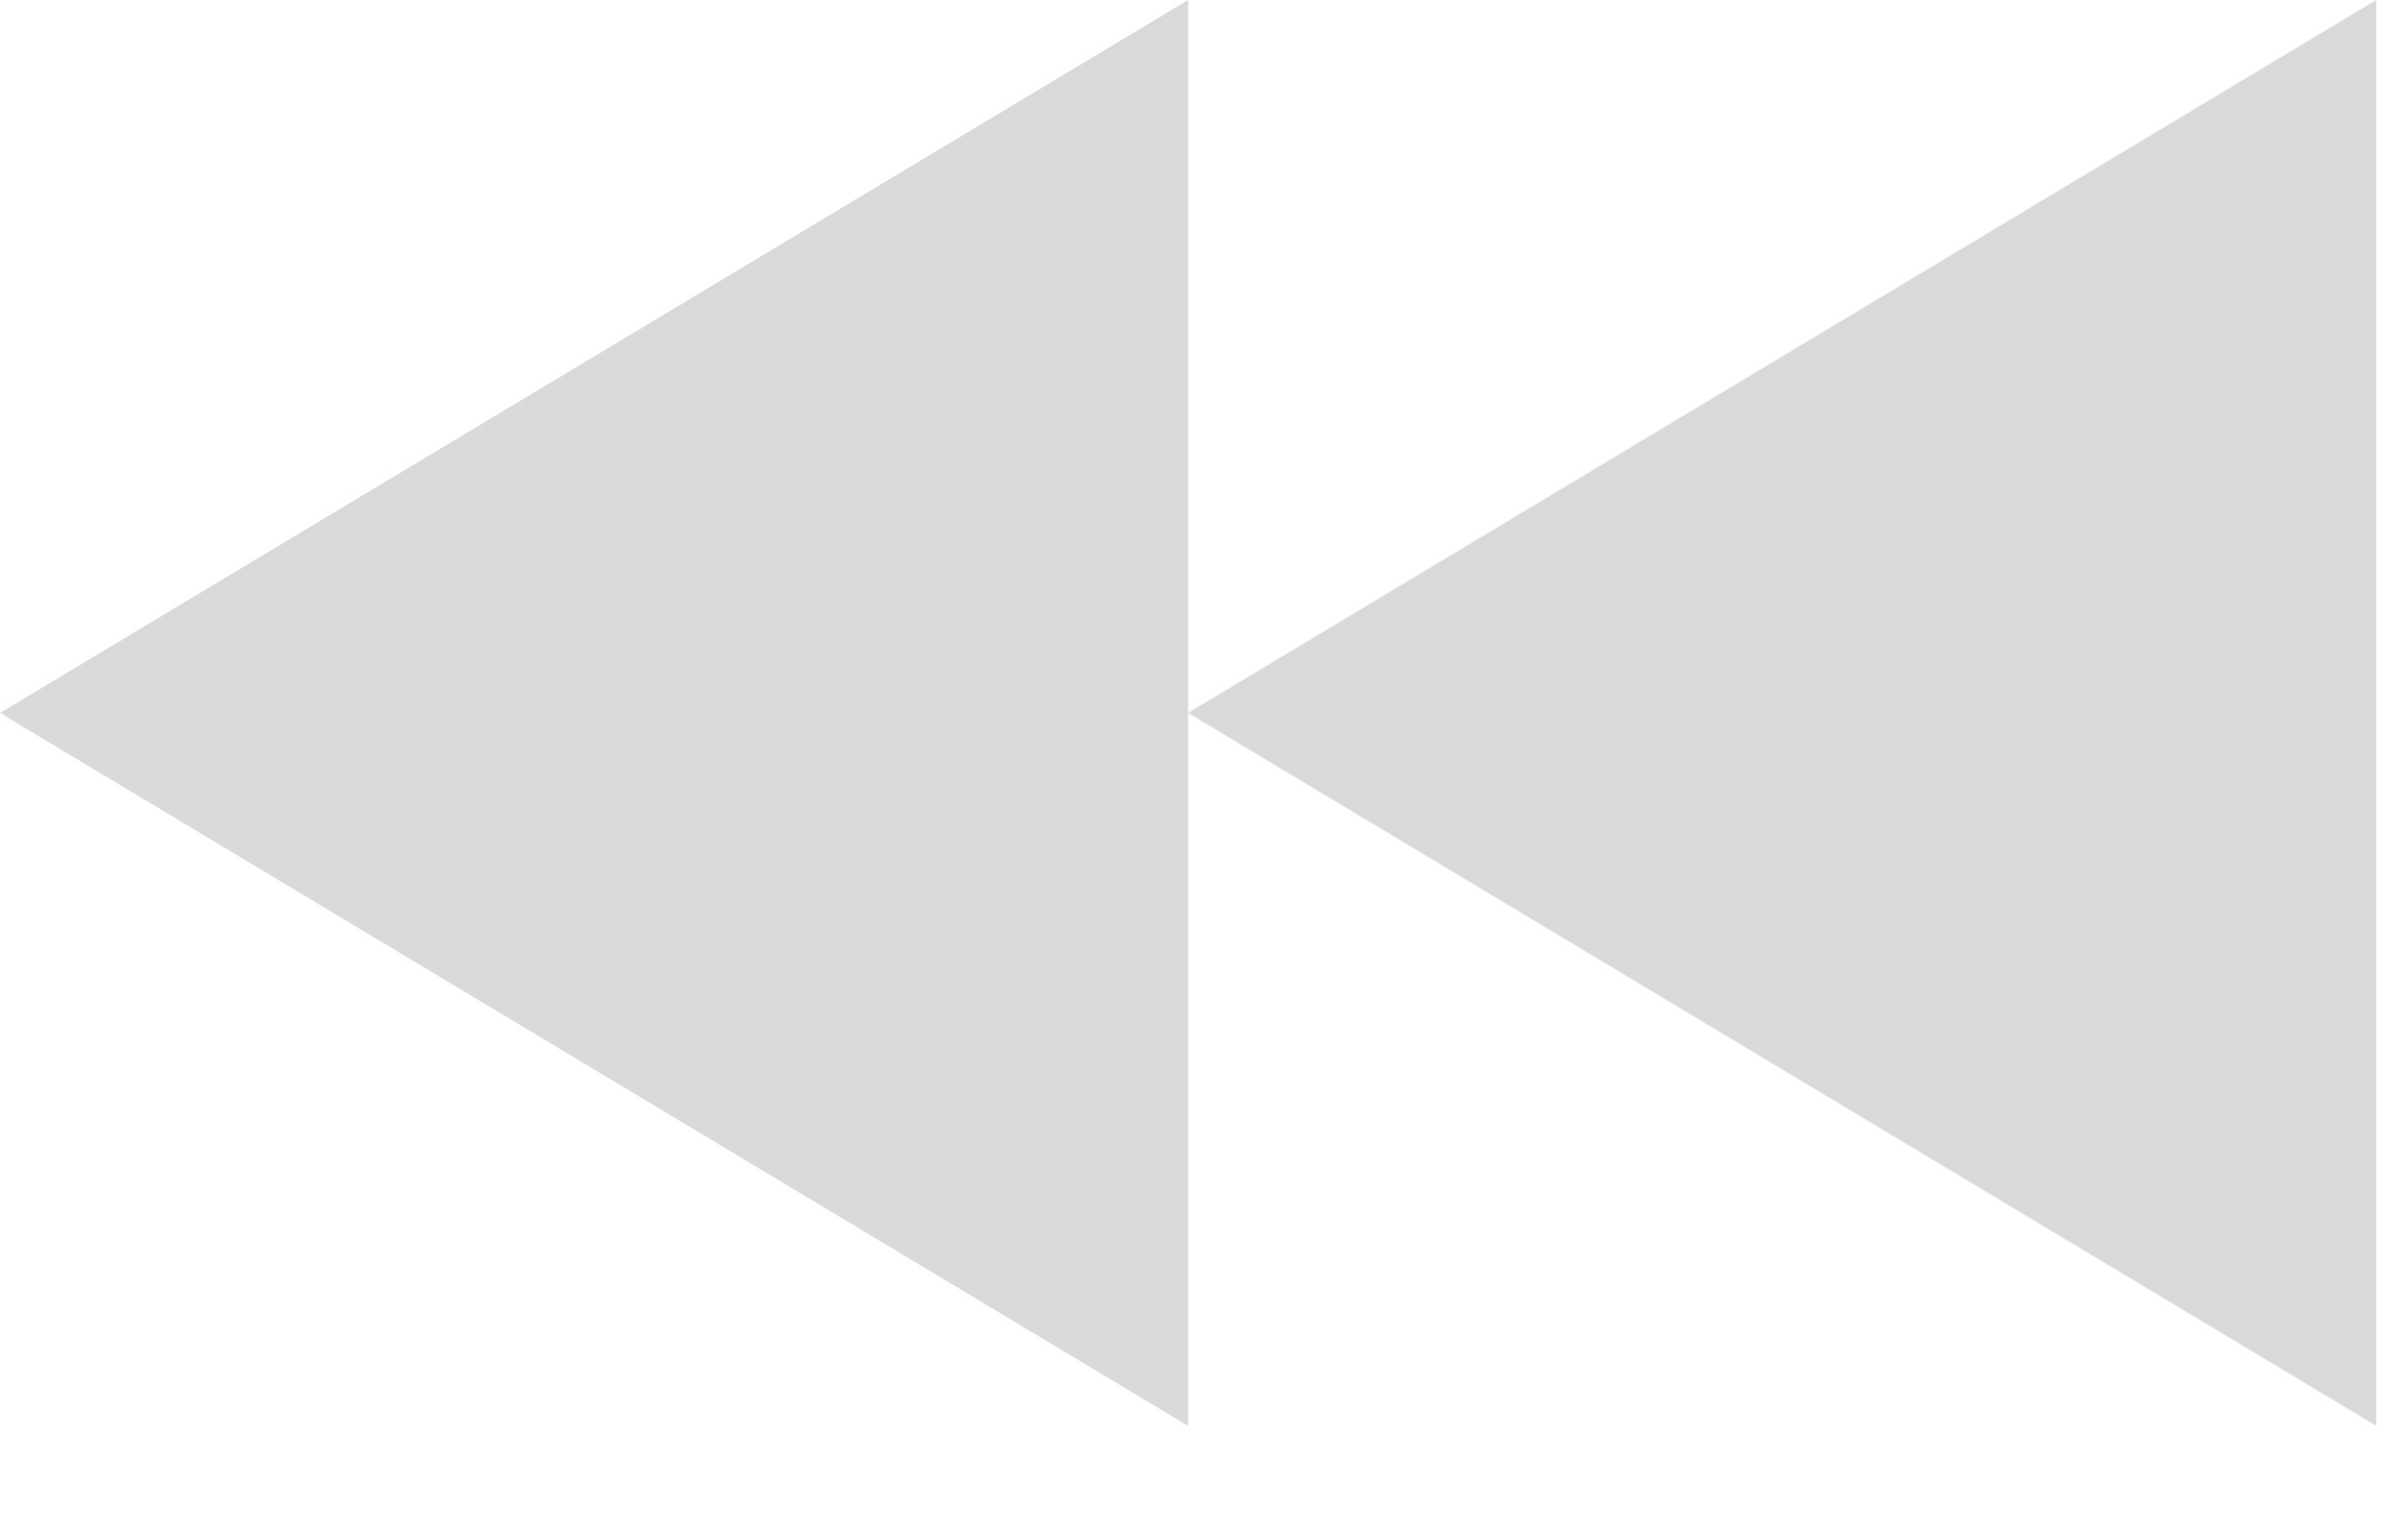
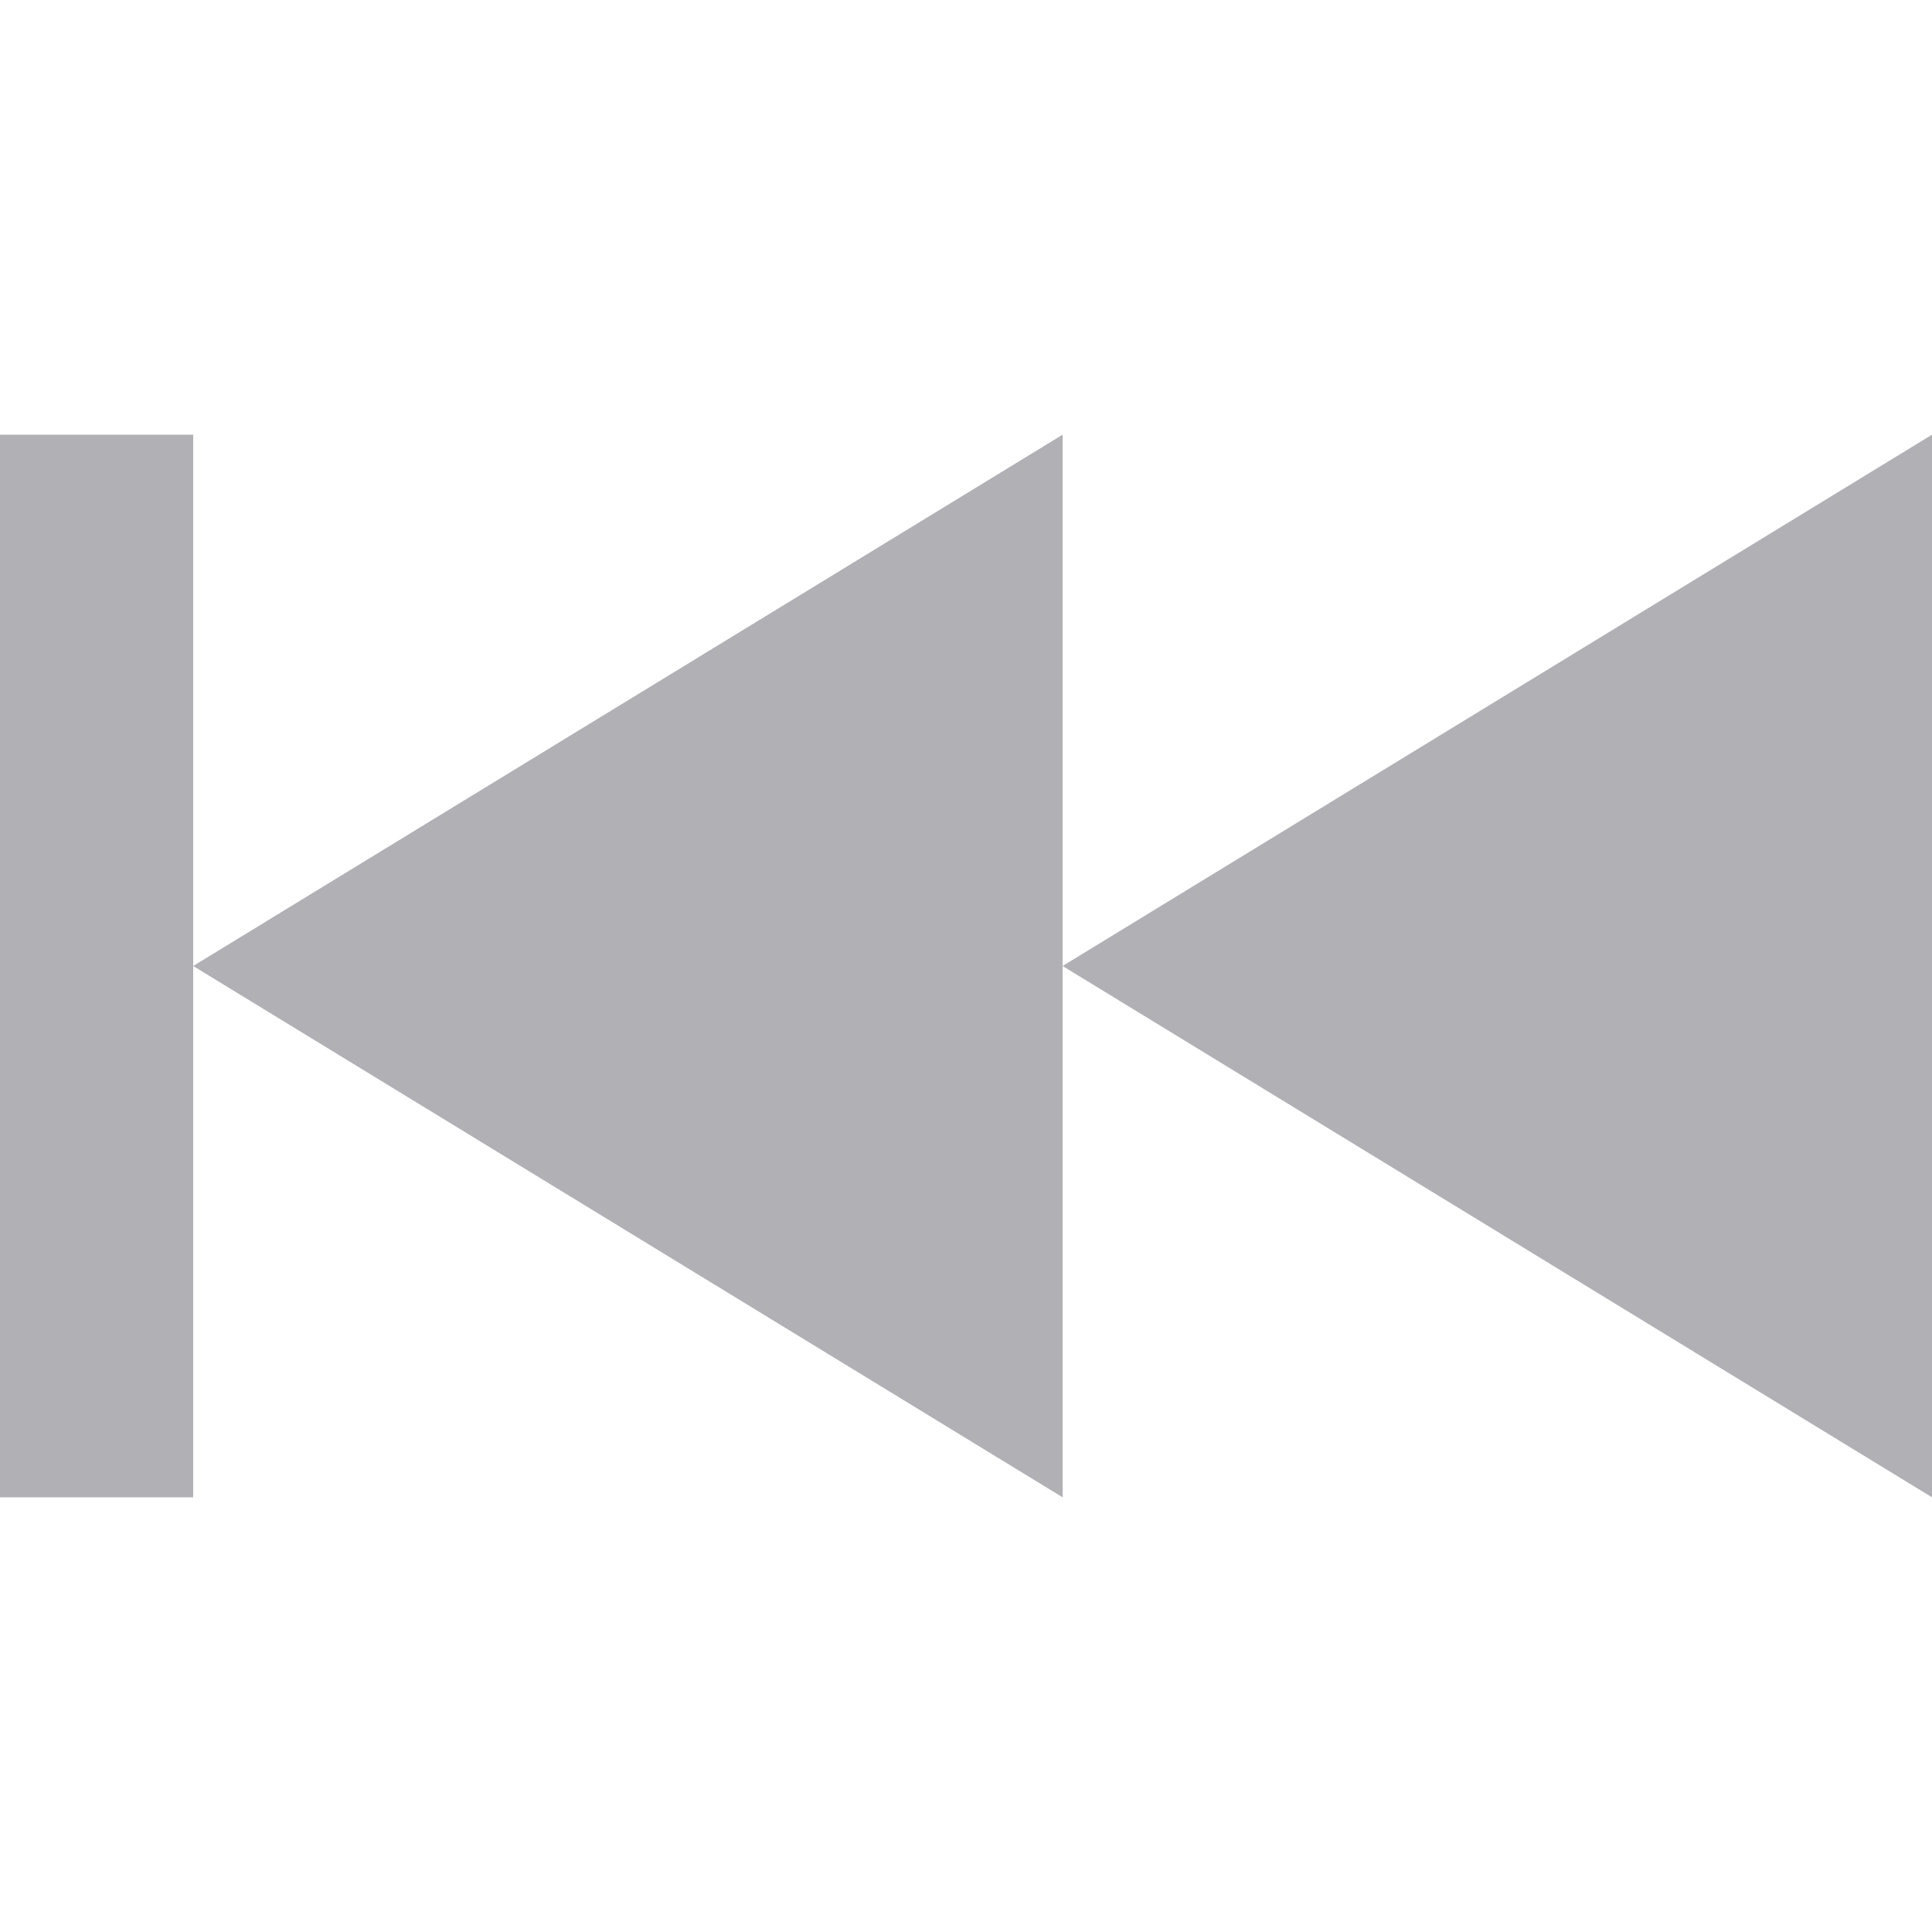
- <svg xmlns="http://www.w3.org/2000/svg" width="19" height="12" viewBox="0 0 19 12" fill="none">
-   <path d="M18.75 11.25L9.375 5.625L18.75 0V11.25ZM9.375 11.25L0 5.625L9.375 0V11.25Z" fill="#D9D9D9" />
+ <svg xmlns="http://www.w3.org/2000/svg" width="20" height="20" viewBox="0 0 20 20" fill="none">
+   <rect y="4.5" width="2" height="11" fill="#B0B0B5" />
+   <path d="M11 15.5L2 10L11 4.5V15.5Z" fill="#B0B0B5" />
+   <path d="M20 15.5L11 10L20 4.5V15.5Z" fill="#B0B0B5" />
</svg>
